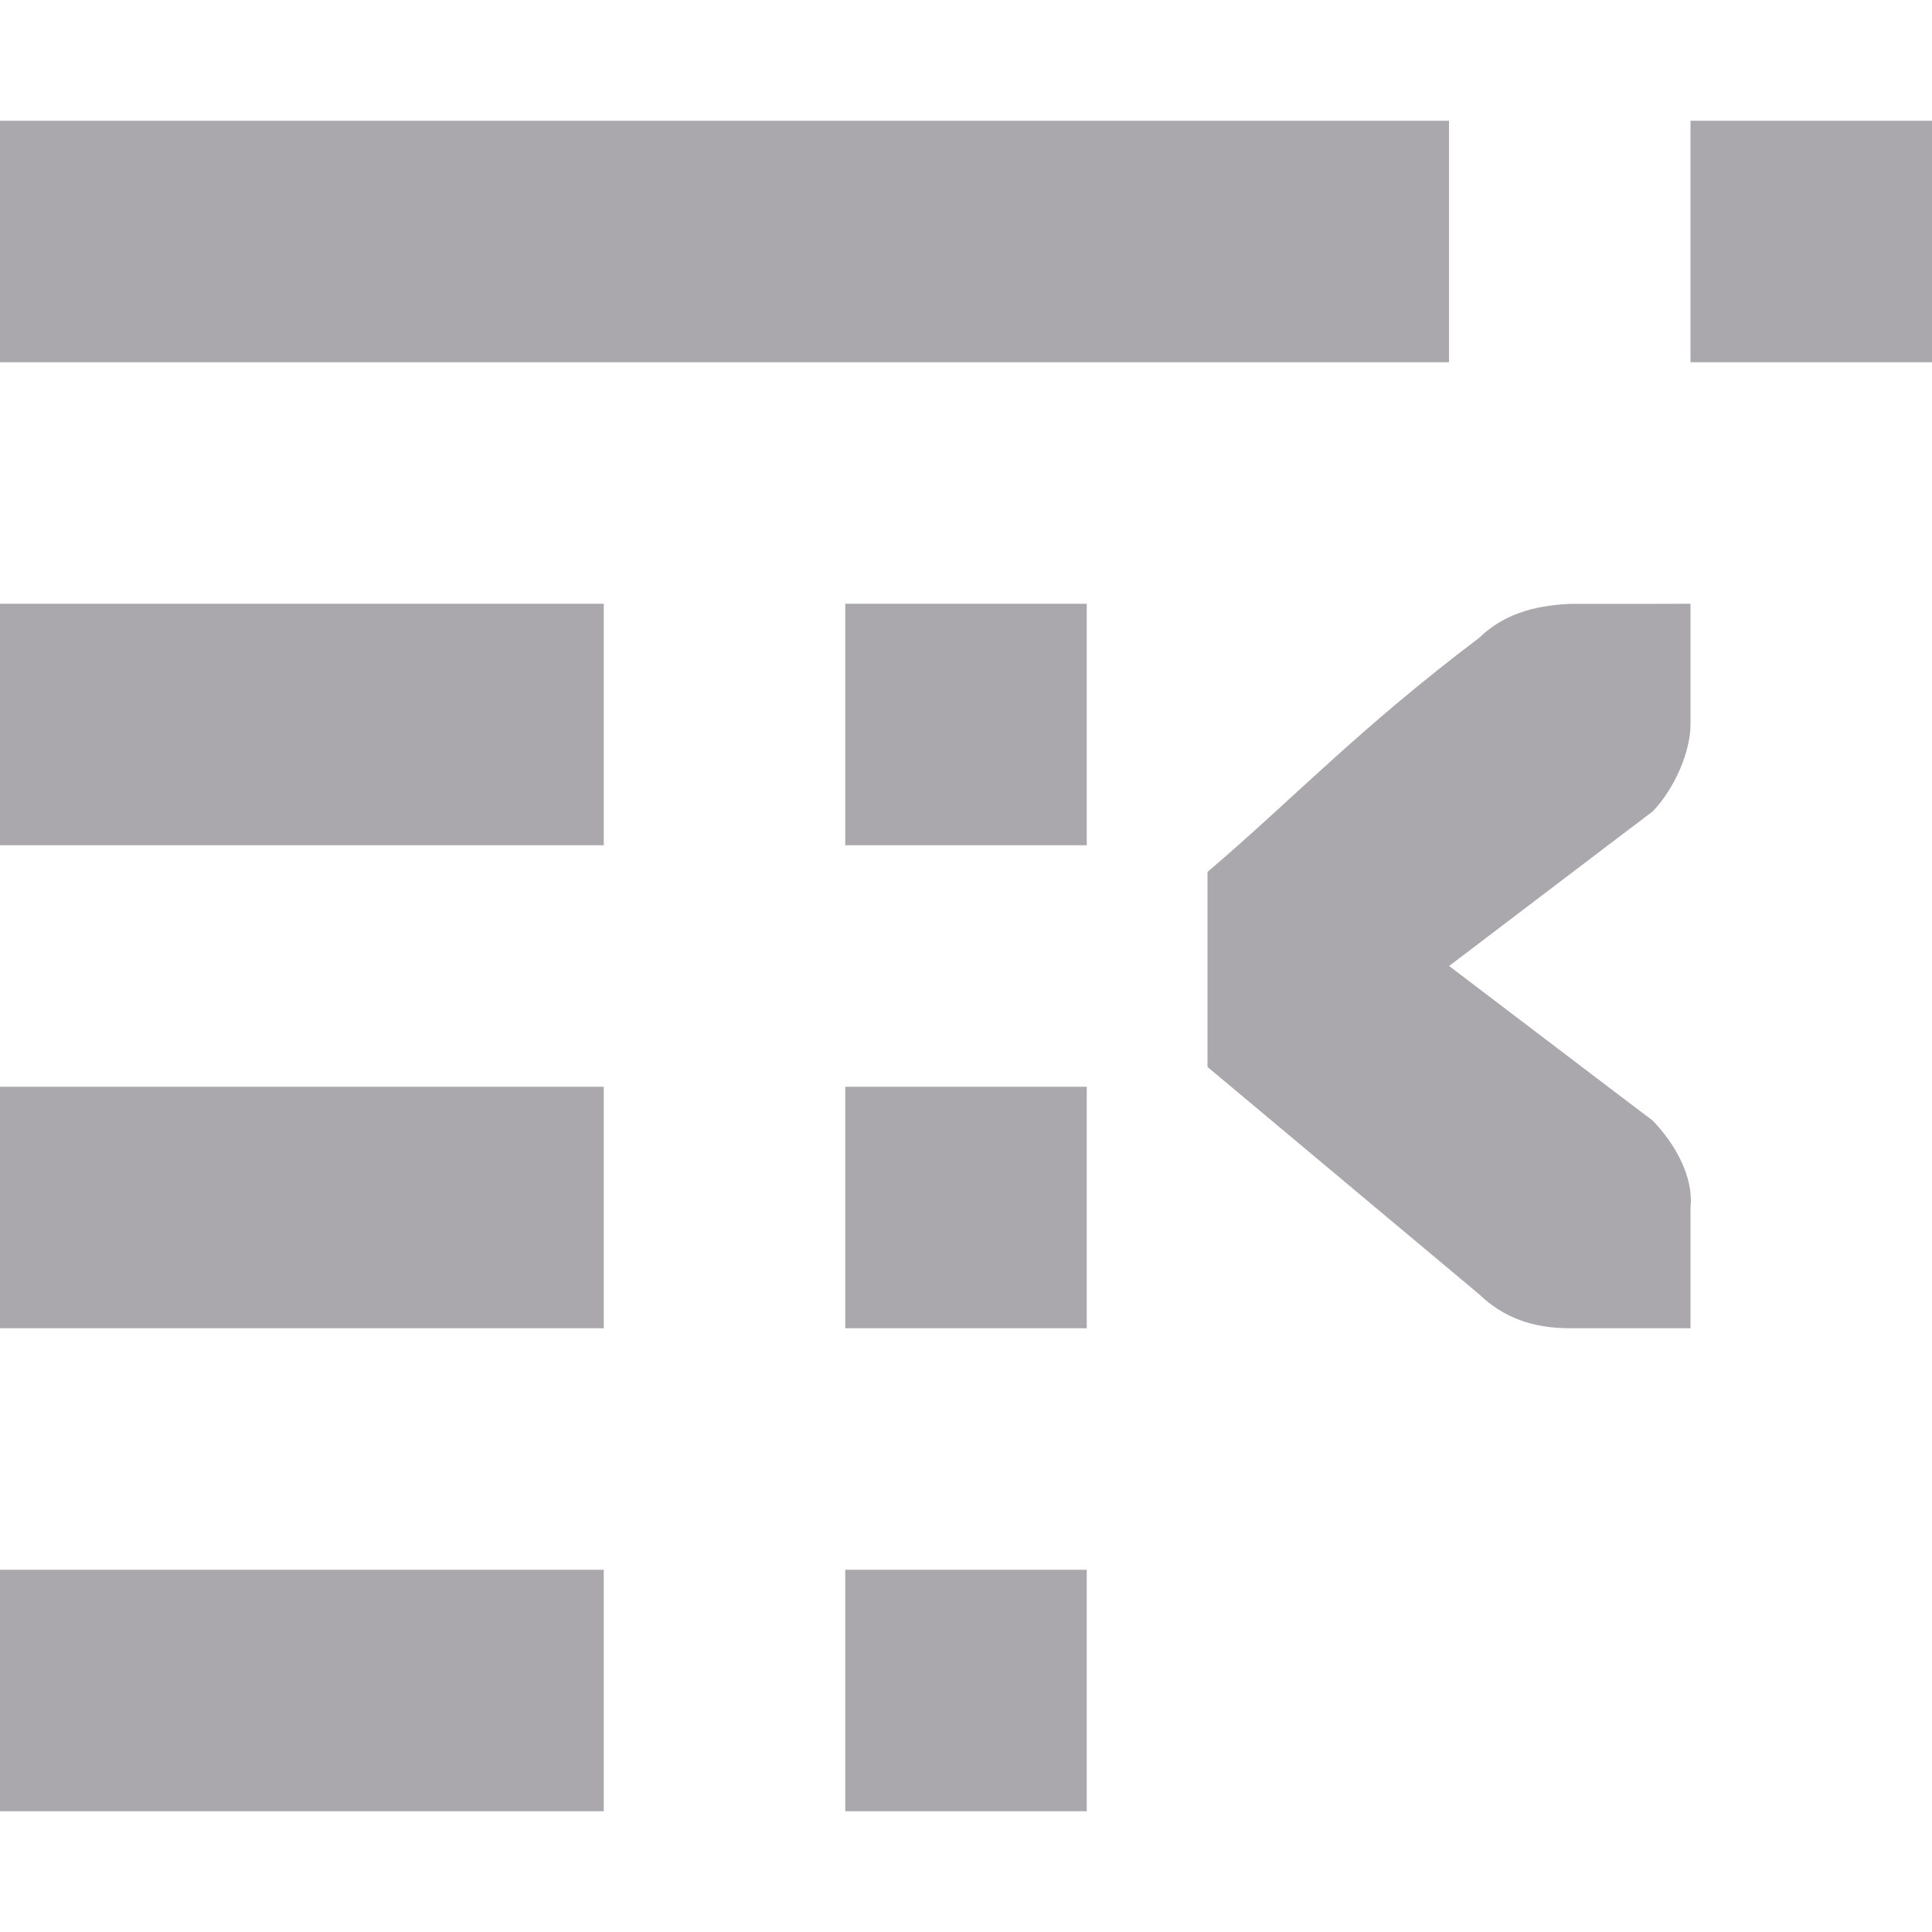
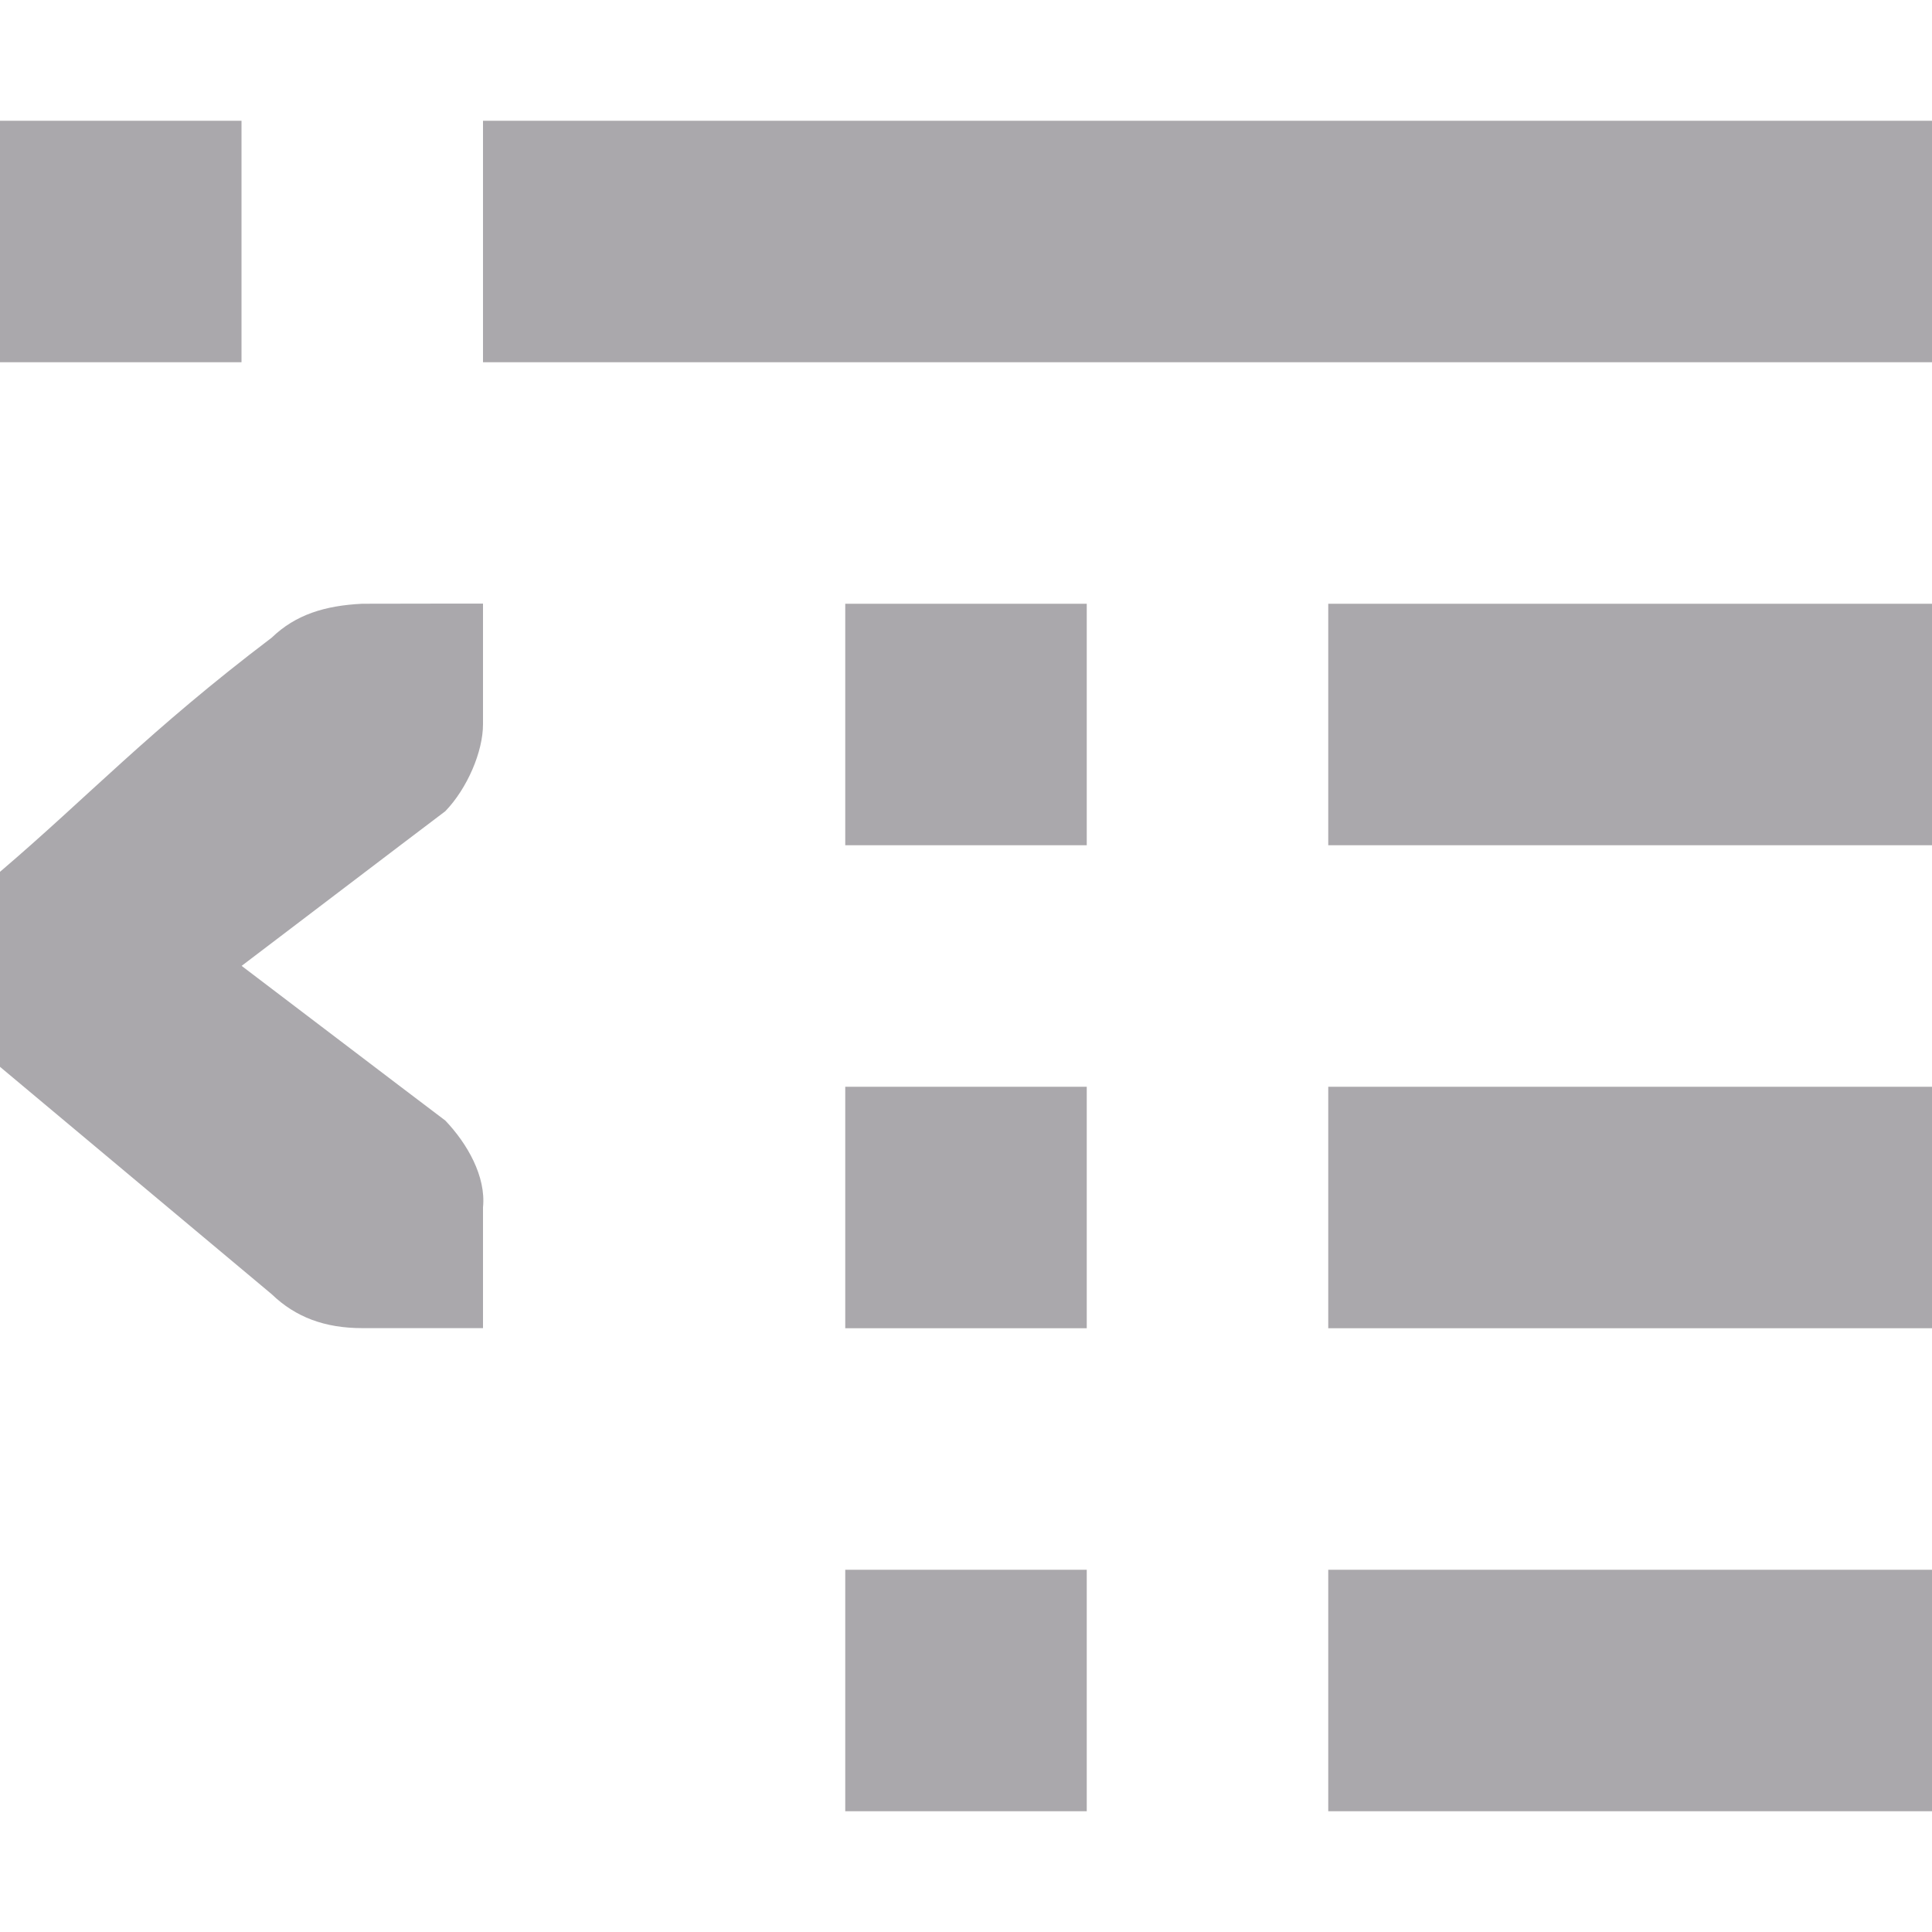
<svg xmlns="http://www.w3.org/2000/svg" viewBox="0 0 16 16">
-   <path d="m16 1v2h-2v-2zm-4 0v2h-12v-2zm-3 4v2h-2v-2zm-4 0v2h-5v-2zm9 0v1c0 .224-.13.528-.312.719l-.371.281-1.316 1 1.316 1 .371.281c.183.19.339.463.312.719v1h-.412-.588c-.309 0-.552-.09-.75-.281l-2.25-1.883v-1.615c.725-.618 1.234-1.17 2.25-1.939.198-.191.441-.266.75-.281h.588zm-5 4v2h-2v-2zm-4 0v2h-5v-2zm4 4v2h-2v-2zm-4 0v2h-5v-2z" fill="#aaa8ac" />
+   <path d="m0 1v2h2v-2zm4 0v2h12v-2zm-1 4c-.309.015-.552.09-.75.281-1.016.77-1.525 1.321-2.25 1.939v1.615l2.25 1.883c.198.191.441.281.75.281h.588.412v-1c.026-.256-.13-.528-.312-.719l-.371-.281-1.316-1 1.316-1 .371-.281c.183-.19.312-.495.312-.719v-1h-.412zm4 0v2h2v-2zm4 0v2h5v-2zm-4 4v2h2v-2zm4 0v2h5v-2zm-4 4v2h2v-2zm4 0v2h5v-2z" fill="#aaa8ac" />
</svg>
